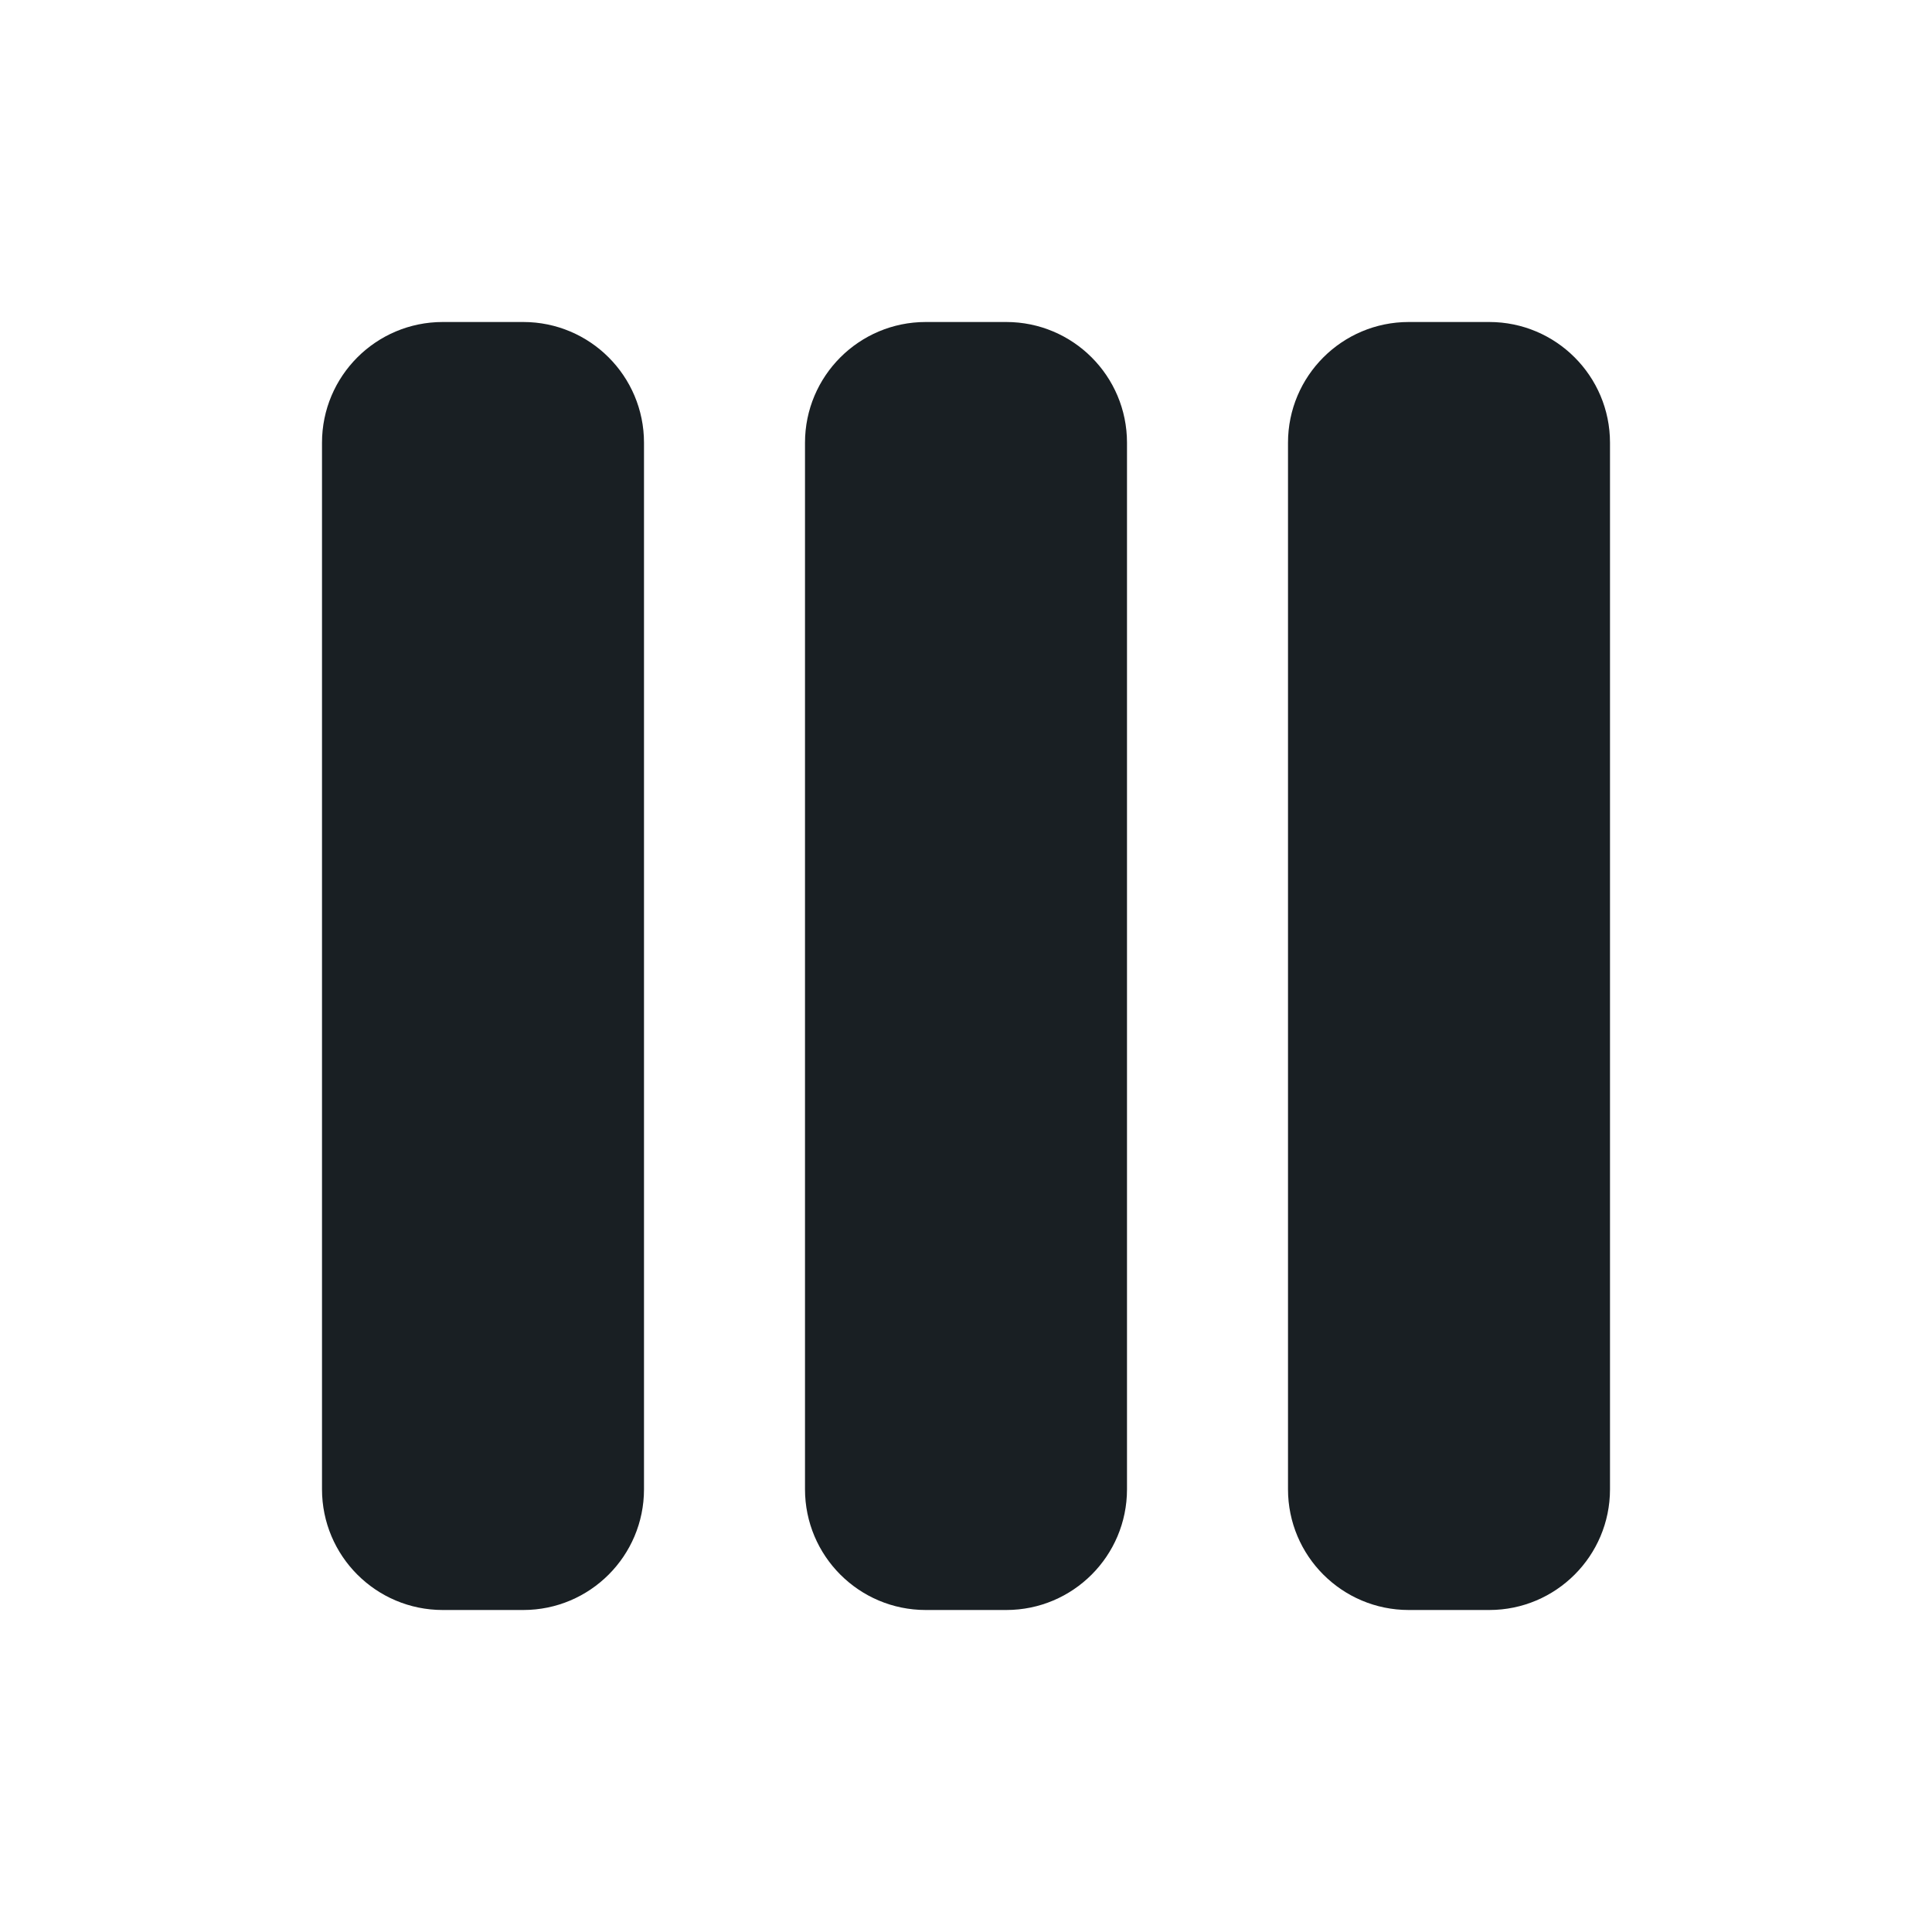
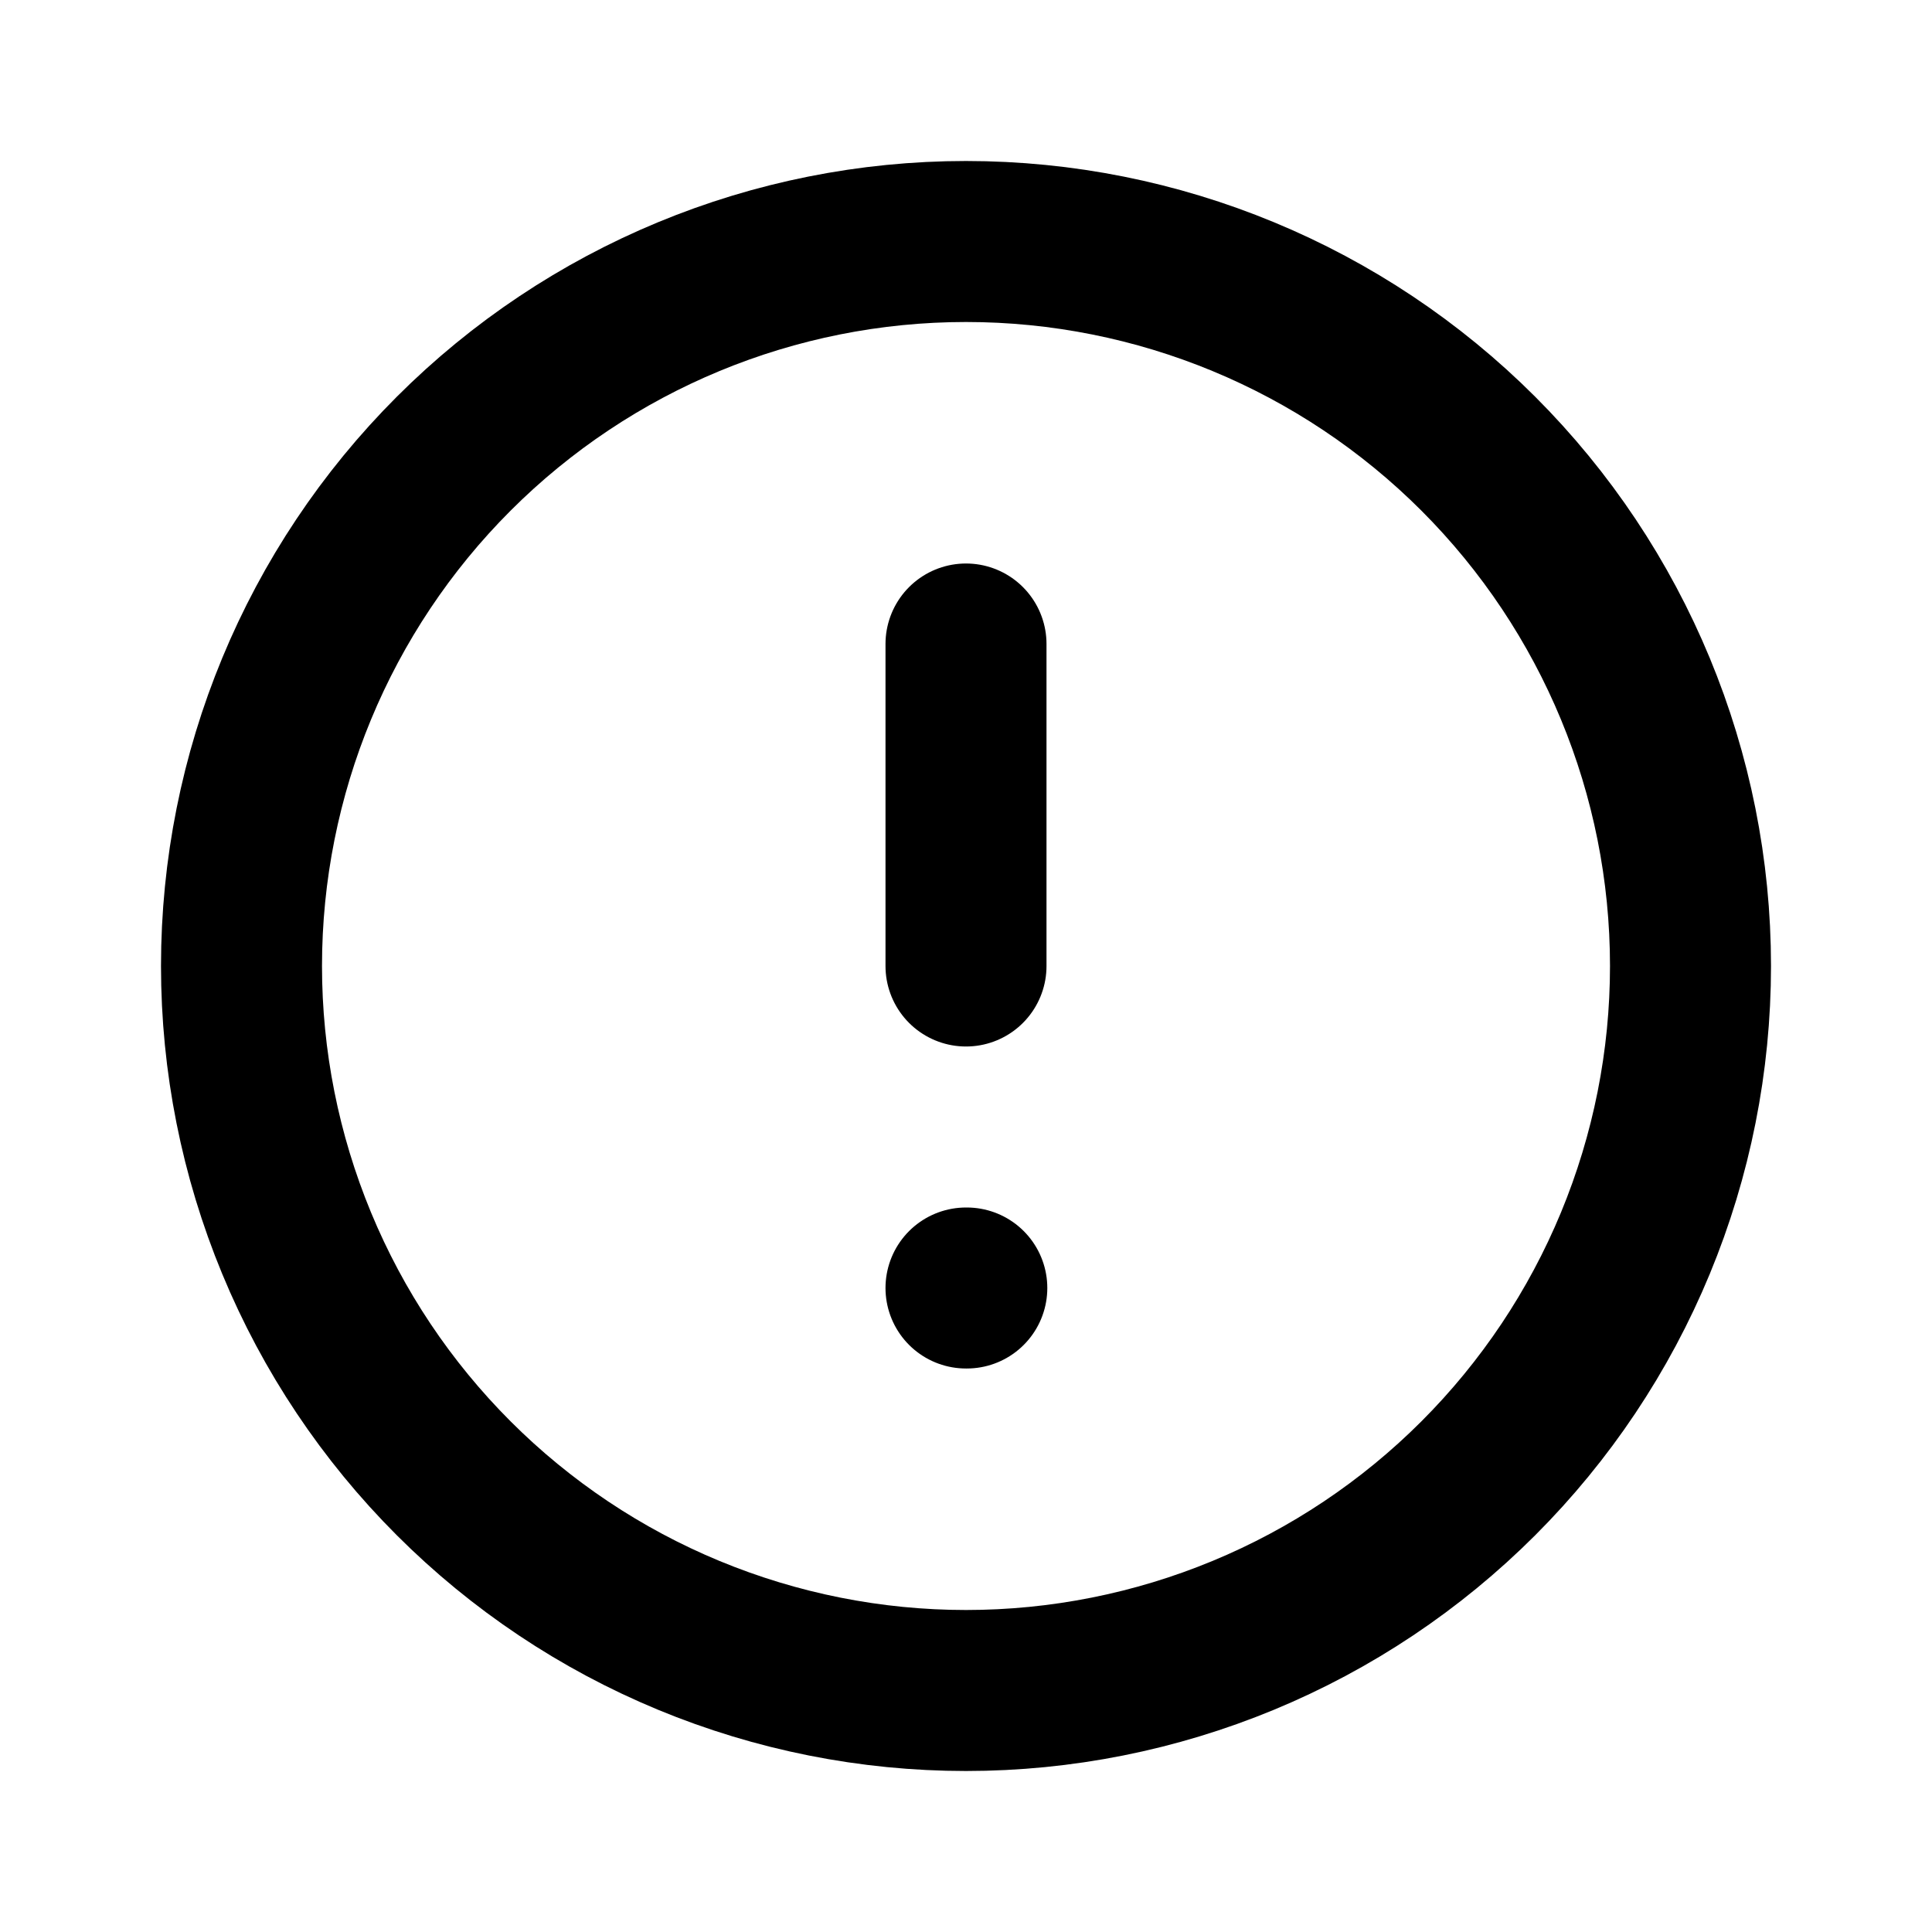
<svg xmlns="http://www.w3.org/2000/svg" width="24" height="24" viewBox="0 0 24 24" fill="none">
-   <rect x="20" y="4" width="16" height="4" rx="1.5" transform="rotate(90 20 4)" fill="#191F23" />
-   <rect x="14" y="4" width="16" height="4" rx="1.5" transform="rotate(90 14 4)" fill="#191F23" />
-   <rect x="8" y="4" width="16" height="4" rx="1.5" transform="rotate(90 8 4)" fill="#191F23" />
+   <path d="M12 8V12V8ZM12 16H12.01H12ZM21 12C21 13.182 20.767 14.352 20.315 15.444C19.863 16.536 19.2 17.528 18.364 18.364C17.528 19.2 16.536 19.863 15.444 20.315C14.352 20.767 13.182 21 12 21C10.818 21 9.648 20.767 8.556 20.315C7.464 19.863 6.472 19.2 5.636 18.364C4.8 17.528 4.137 16.536 3.685 15.444C3.233 14.352 3 13.182 3 12C3 9.613 3.948 7.324 5.636 5.636C7.324 3.948 9.613 3 12 3C14.387 3 16.676 3.948 18.364 5.636C20.052 7.324 21 9.613 21 12Z" stroke="black" stroke-width="2" stroke-linecap="round" stroke-linejoin="round" />
</svg>
